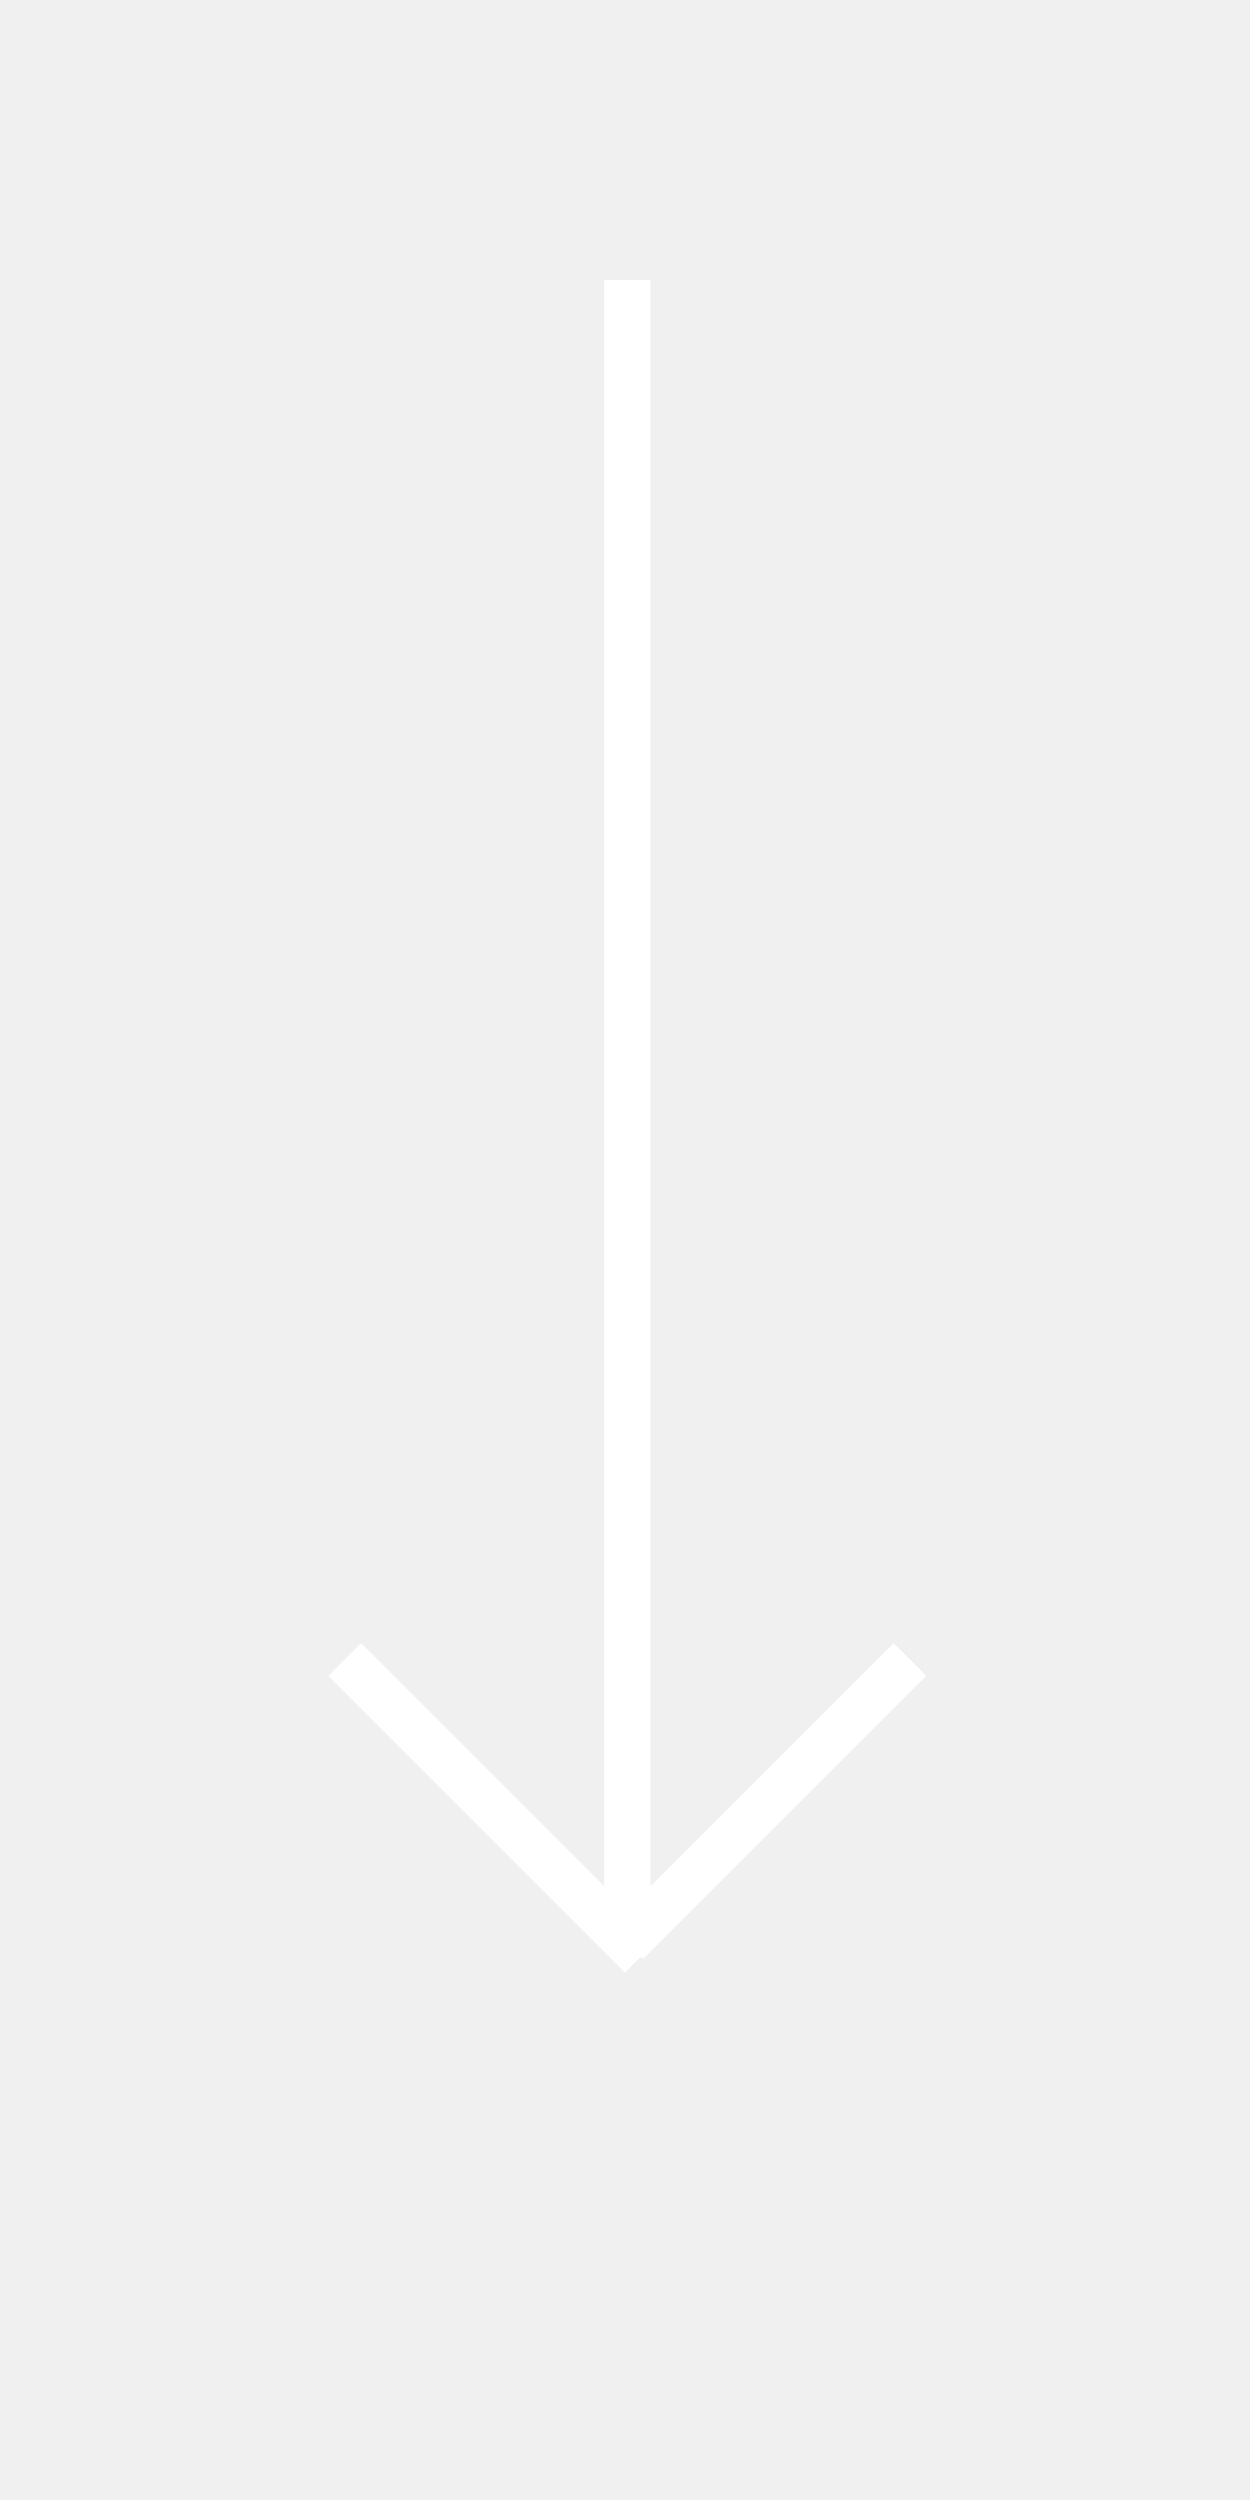
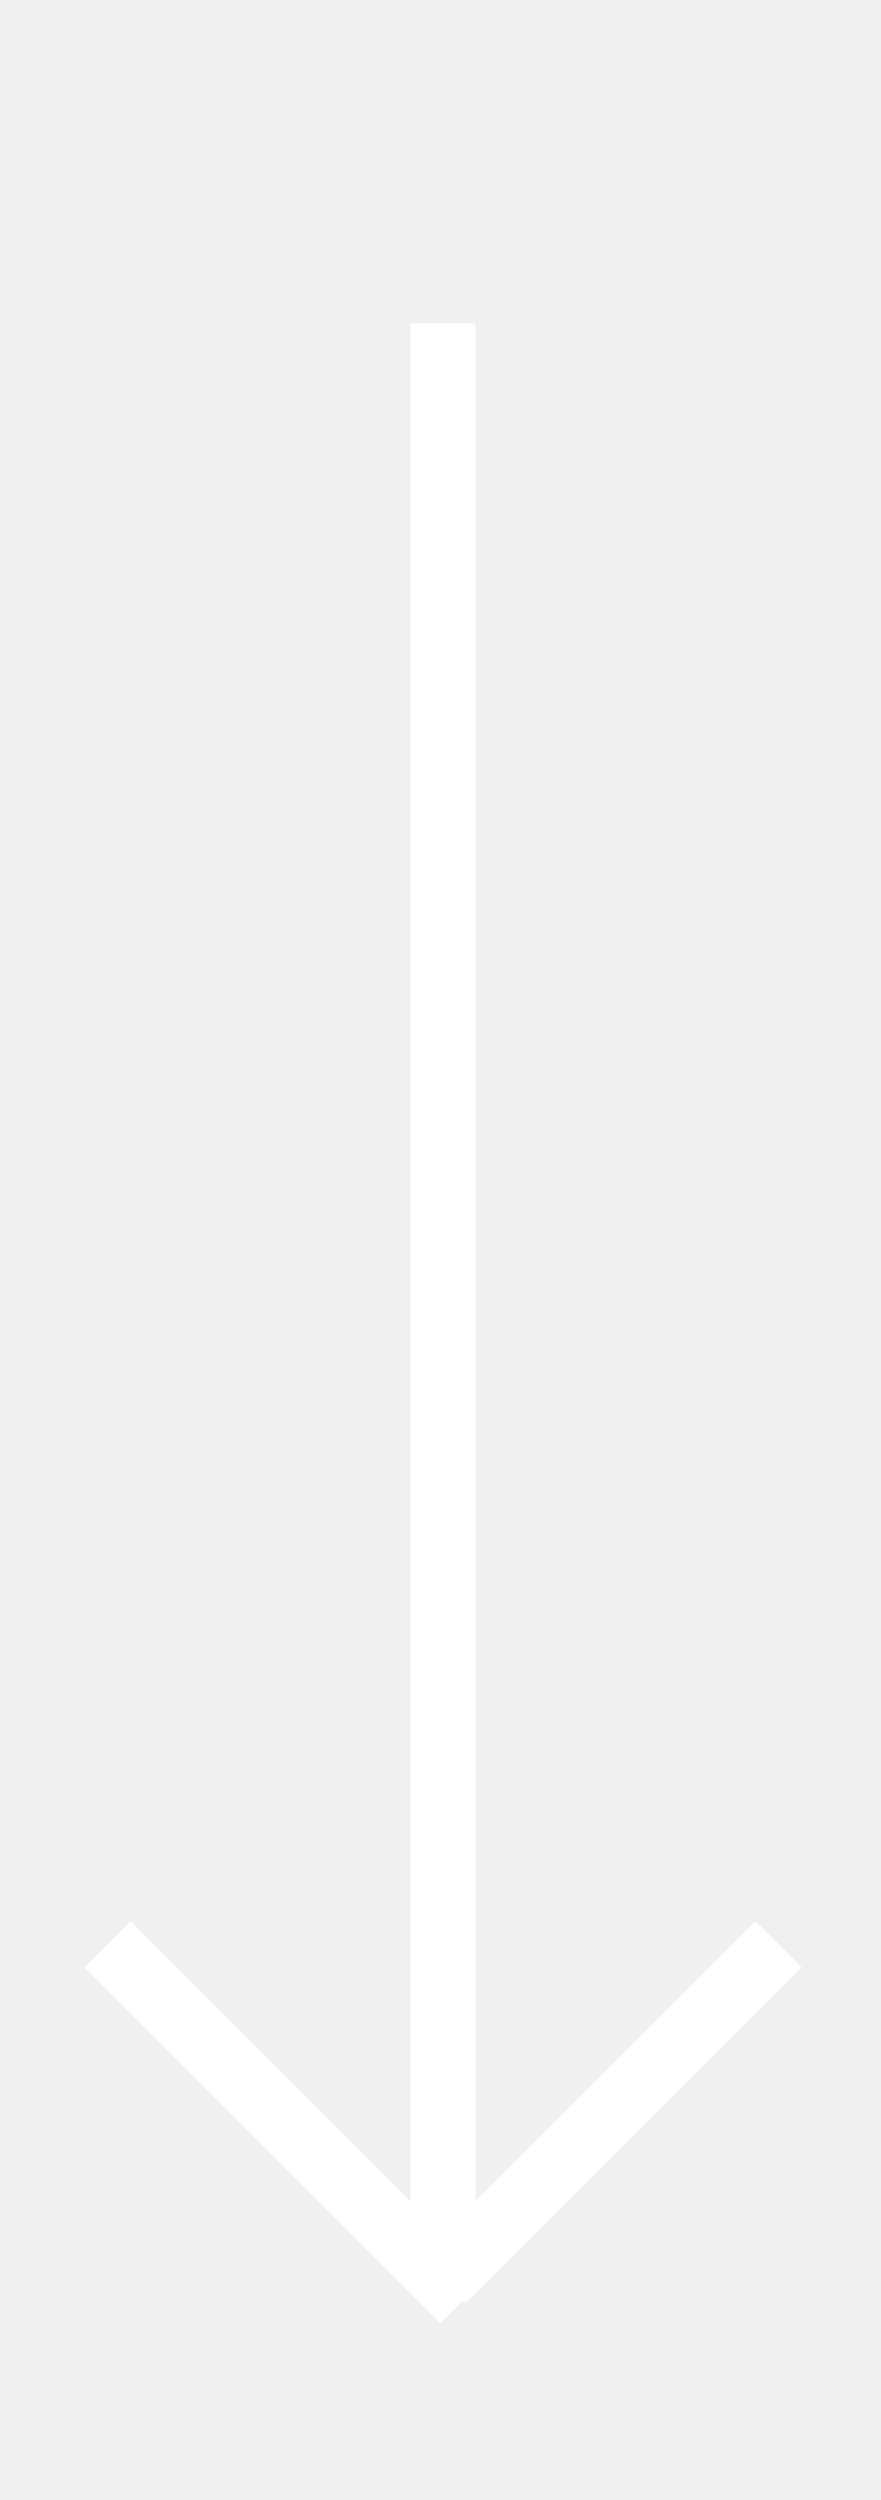
- <svg xmlns="http://www.w3.org/2000/svg" version="1.1" id="Layer_1" x="0px" y="0px" viewBox="0 0 270 540" style="enable-background:new 0 0 270 540;" xml:space="preserve">
+ <svg xmlns="http://www.w3.org/2000/svg" version="1.1" id="Layer_1" x="0px" y="0px" viewBox="0 0 162 460" style="enable-background:new 0 0 162 460;" xml:space="preserve">
  <style type="text/css">
- 	.st0{fill:none;stroke:#FFFFFF;stroke-width:10;stroke-linecap:square;stroke-linejoin:bevel;}
- 	.st1{fill:none;stroke:#FFFFFF;stroke-width:10;stroke-linecap:square;stroke-linejoin:bevel;stroke-miterlimit:10;}
+ 	.st0{fill:none;stroke:#FFFFFF;stroke-width:12;stroke-linecap:square;stroke-linejoin:bevel;}
+ 	.st1{fill:none;stroke:#FFFFFF;stroke-width:12;stroke-linecap:square;stroke-linejoin:bevel;stroke-miterlimit:10;}
</style>
-   <polyline class="st0" points="135.5,65.5 135.5,419.5 193,362 " />
-   <line class="st1" x1="135" y1="419" x2="78" y2="362" />
+   <polyline class="st0" points="81.5,65.5 81.5,419.5 139,362 " />
+   <line class="st1" x1="81" y1="419" x2="24" y2="362" />
</svg>
